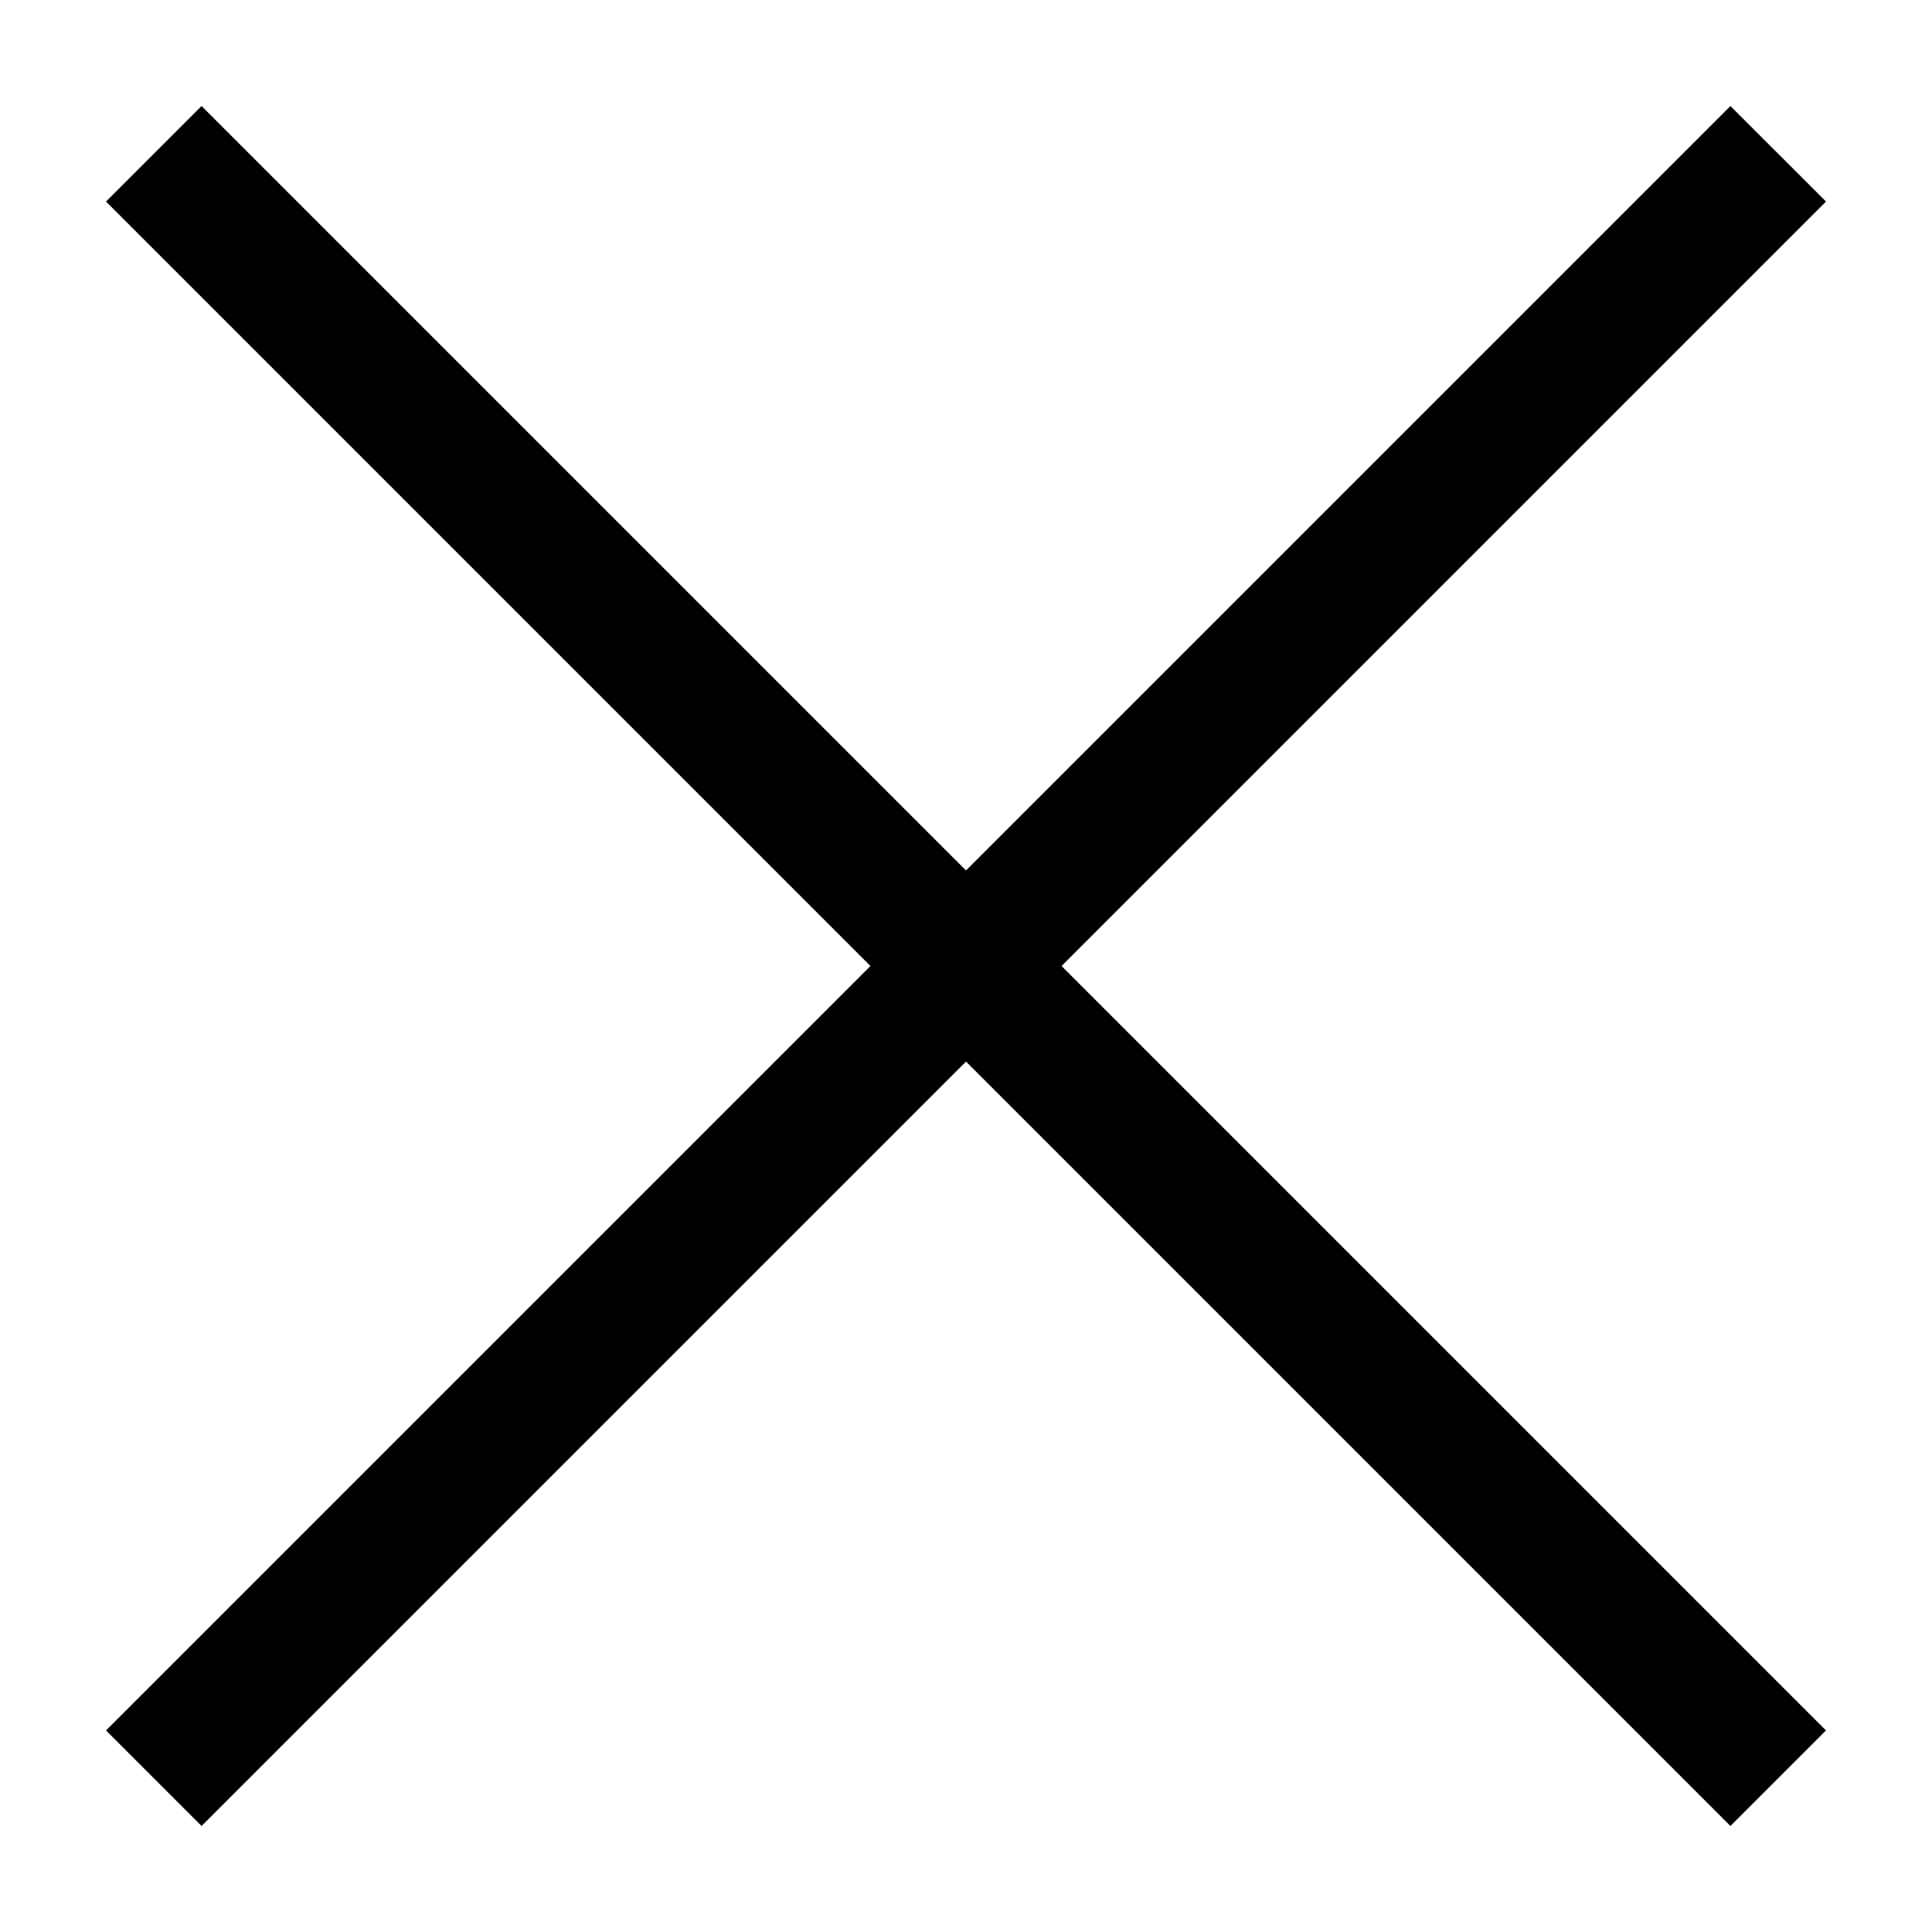
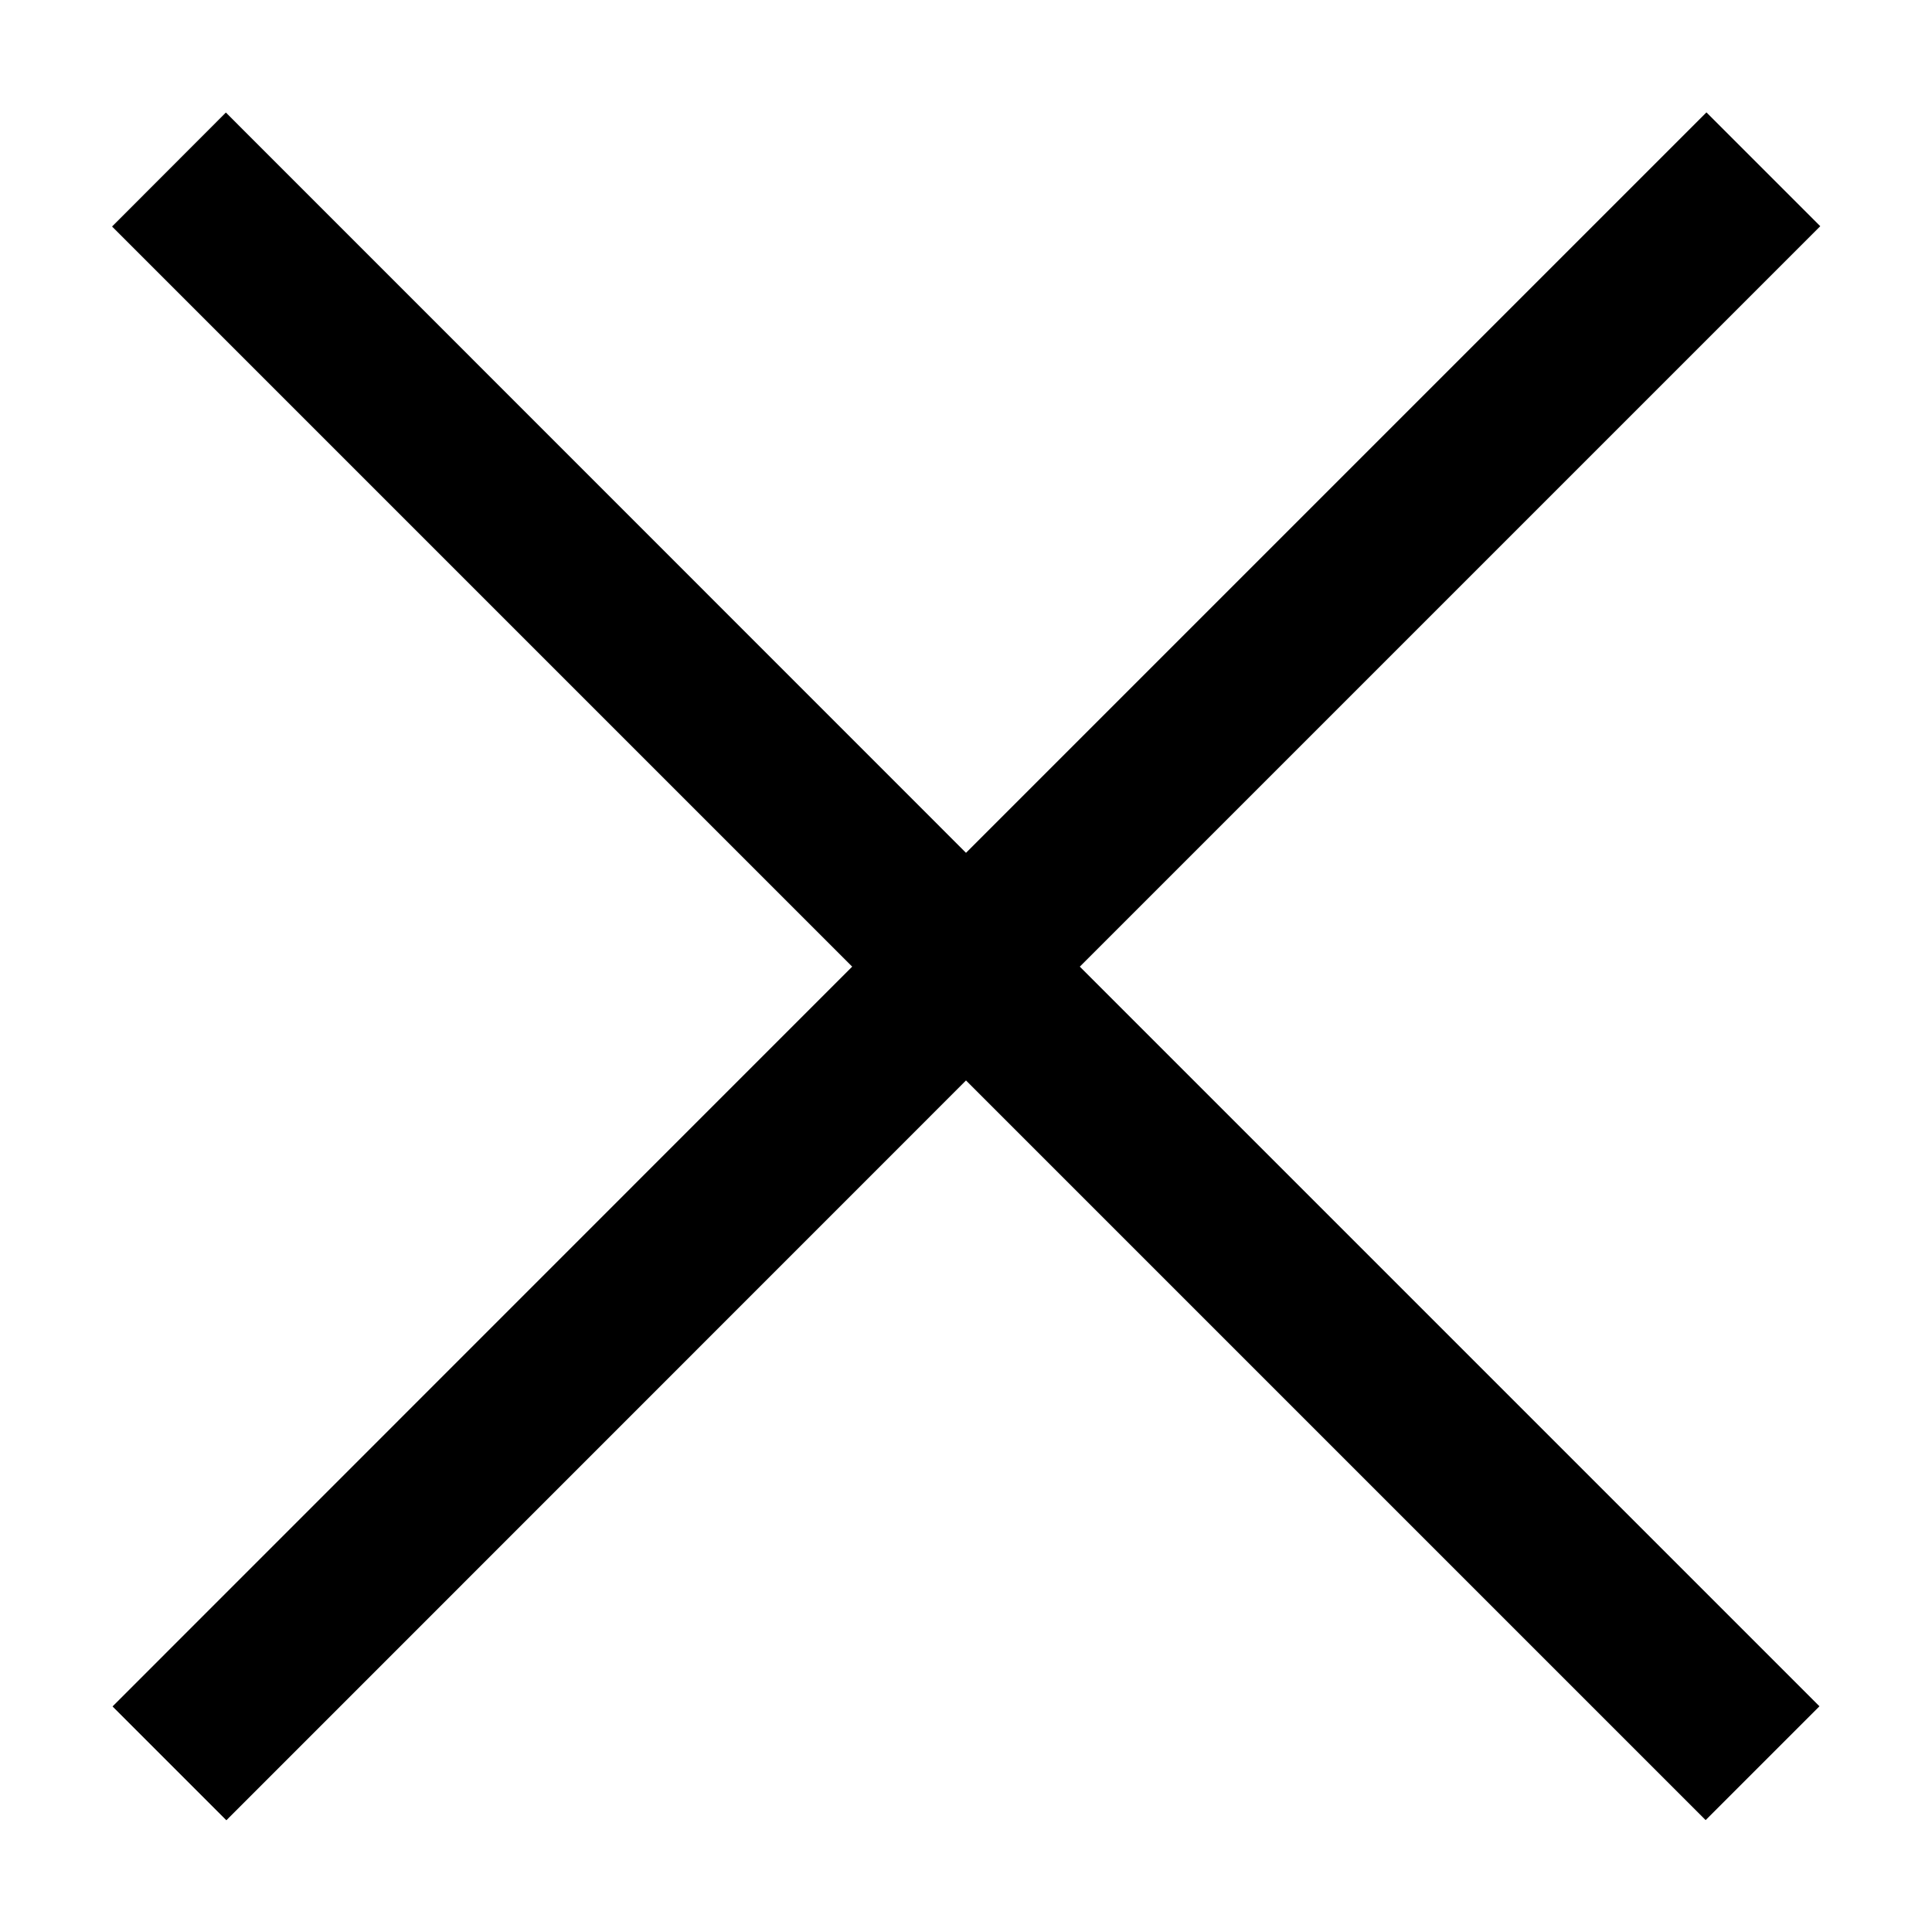
- <svg xmlns="http://www.w3.org/2000/svg" viewBox="0 0 1024 1024" version="1.1" p-id="1463">
-   <path d="M967.814 106.836 917.163 56.186 512 461.348 106.836 56.186 56.185 106.836 461.348 512 56.185 917.164 106.836 967.815 512 562.652 917.163 967.815 967.814 917.164 562.651 512Z" p-id="1464" data-spm-anchor-id="a313x.7781069.0.i0" />
+ <svg xmlns="http://www.w3.org/2000/svg" viewBox="0 0 12 12" version="1.1">
+   <polygon id="path-1" points="6 5.297 10.599 0.698 11.306 1.405 6.707 6.004 11.301 10.598 10.594 11.305 6 6.711 1.406 11.306 0.699 10.599 5.293 6.004 0.696 1.407 1.403 0.699" />
</svg>
